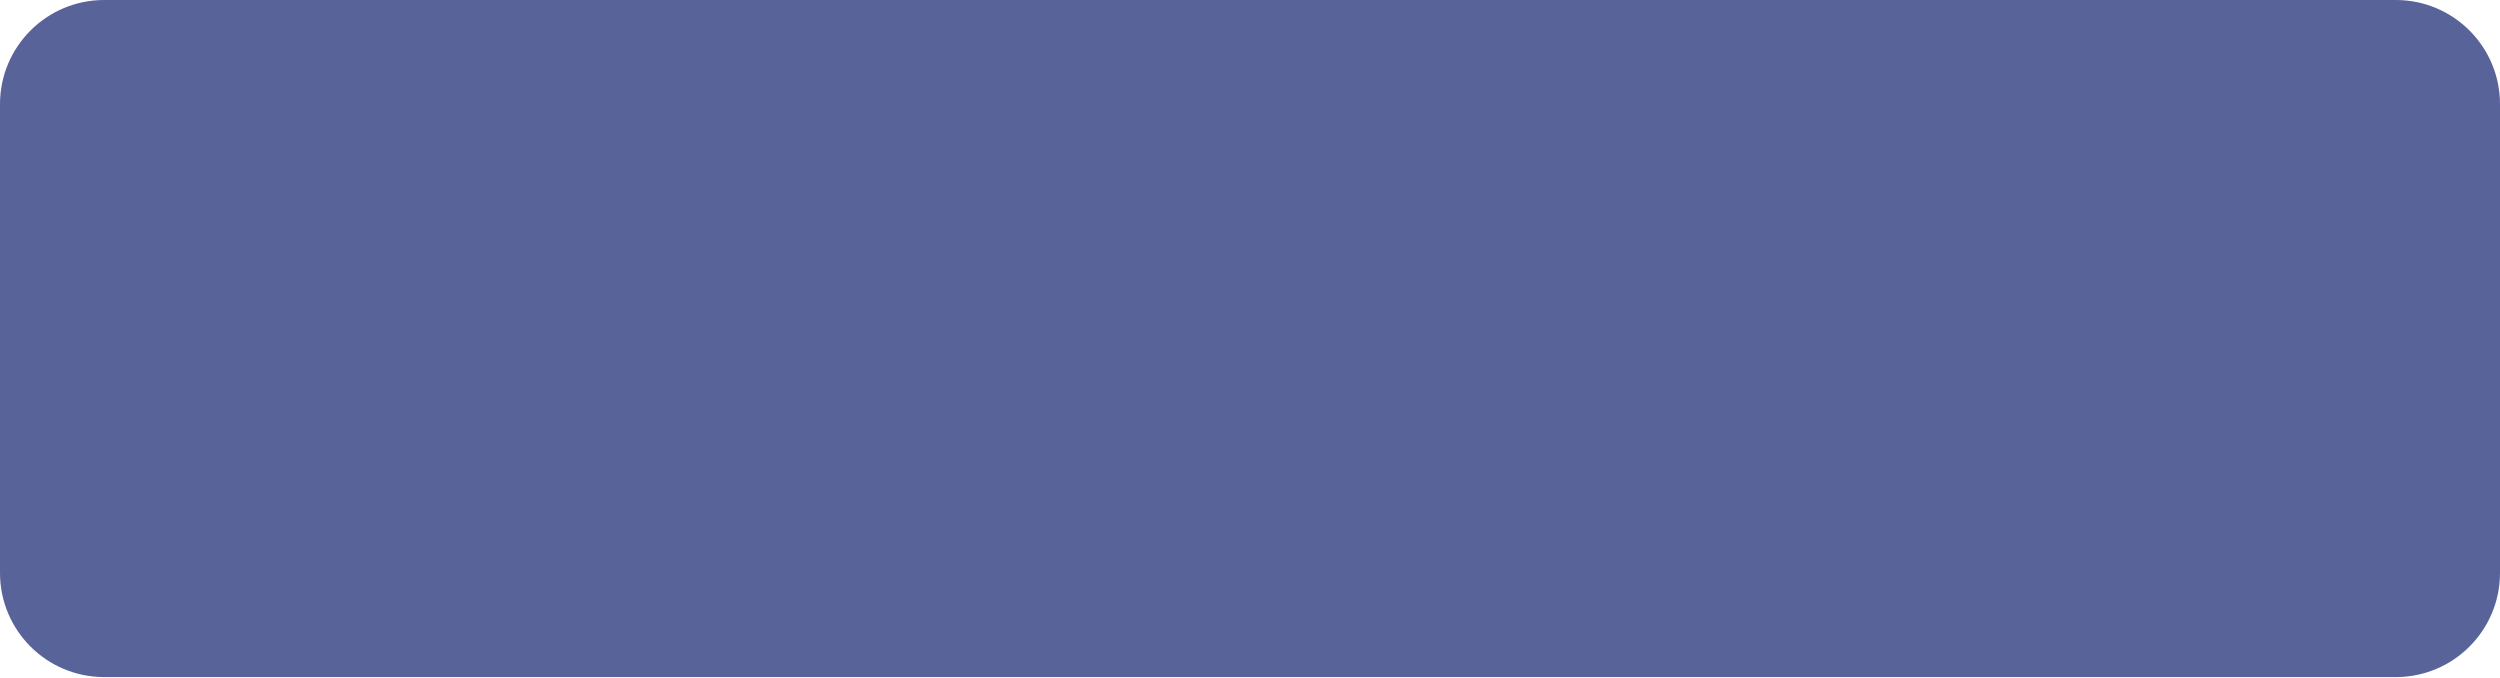
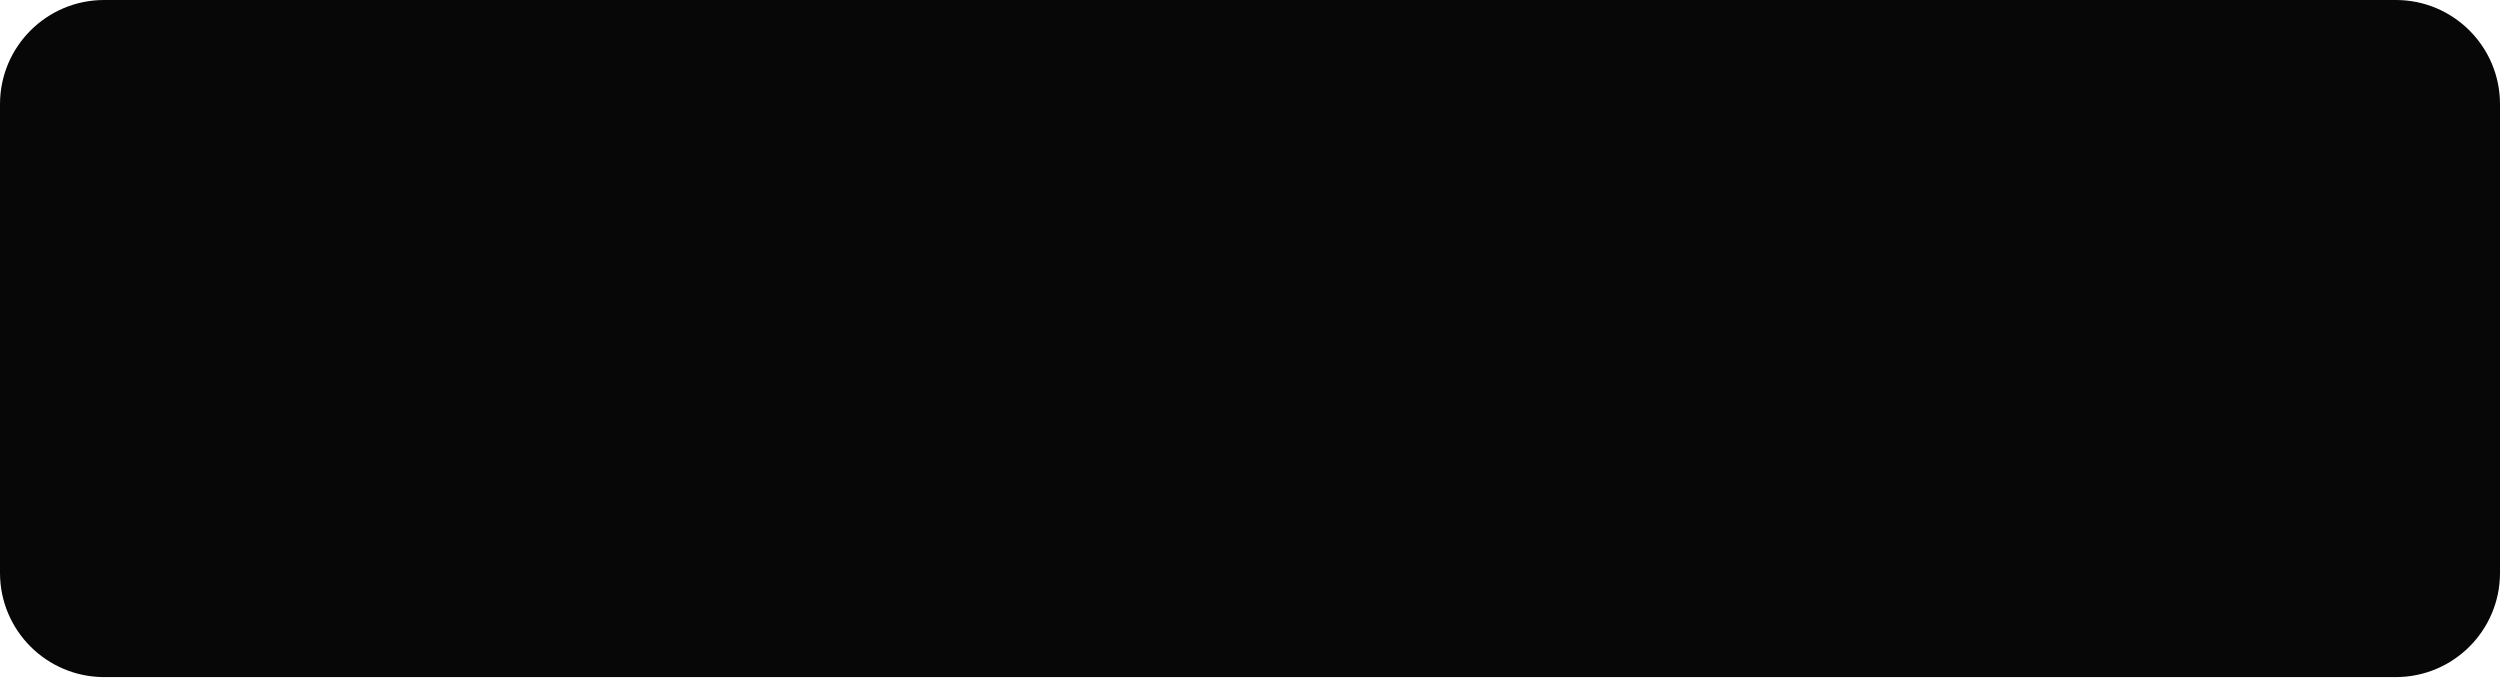
<svg xmlns="http://www.w3.org/2000/svg" id="svg4306" width="48" height="13" version="1.1" style="enable-background:new">
  <defs id="defs29">
    </defs>
  <g id="active-center">
-     <path id="rect4175" width="48" height="13" x="0" y="0" style="opacity:1;fill:#545f98;fill-opacity:0.969;fill-rule:nonzero;stroke:none;stroke-width:2;stroke-linecap:round;stroke-linejoin:round;stroke-miterlimit:4;stroke-dasharray:none;stroke-opacity:1" d="m 2,0 h 44 a 2,2 45 0 1 2,2 v 9 a 2,2 135 0 1 -2,2 H 2 A 2,2 45 0 1 0,11 V 2 A 2,2 135 0 1 2,0 Z" />
+     <path id="rect4175" width="48" height="13" x="0" y="0" style="opacity:1;fill:{{palettes.neutral_variant._25.hex}};fill-opacity:0.969;fill-rule:nonzero;stroke:none;stroke-width:2;stroke-linecap:round;stroke-linejoin:round;stroke-miterlimit:4;stroke-dasharray:none;stroke-opacity:1" d="m 2,0 h 44 a 2,2 45 0 1 2,2 v 9 a 2,2 135 0 1 -2,2 H 2 A 2,2 45 0 1 0,11 V 2 A 2,2 135 0 1 2,0 Z" />
  </g>
  <g id="hover-center" transform="translate(-22,-42)">
-     <path id="rect4175-75" width="48" height="13" x="0" y="0" style="opacity:0.9;fill:#545f98;fill-opacity:0.969;fill-rule:nonzero;stroke:none;stroke-width:2;stroke-linecap:round;stroke-linejoin:round;stroke-miterlimit:4;stroke-dasharray:none;stroke-opacity:1;enable-background:new" d="m 2,0 h 44 a 2,2 45 0 1 2,2 v 9 a 2,2 135 0 1 -2,2 H 2 A 2,2 45 0 1 0,11 V 2 A 2,2 135 0 1 2,0 Z" transform="translate(74,42)" />
-     <g id="g5" transform="matrix(1.282297,0,0,1.403544,-23.89486,-19.56303)" style="stroke-width:1.05;enable-background:new">
-       <rect style="opacity:1;fill:#d5d5d5;fill-opacity:1;stroke-width:0.525;stroke-linecap:square;stroke-linejoin:round;enable-background:new" id="rect5" width="1.004" height="6.973" x="45.089" y="-99.968" transform="matrix(-0.01388465,0.9999036,-0.9999791,-0.00646801,0,0)" />
+     <path id="rect4175-75" width="48" height="13" x="0" y="0" style="opacity:0.9;fill:{{palettes.neutral_variant._25.hex}};fill-opacity:0.969;fill-rule:nonzero;stroke:none;stroke-width:2;stroke-linecap:round;stroke-linejoin:round;stroke-miterlimit:4;stroke-dasharray:none;stroke-opacity:1;enable-background:new" d="m 2,0 h 44 a 2,2 45 0 1 2,2 v 9 a 2,2 135 0 1 -2,2 H 2 A 2,2 45 0 1 0,11 V 2 A 2,2 135 0 1 2,0 Z" transform="translate(74,42)" />
+     <g id="g3" transform="matrix(1.500215,0,0,1.548411,-45.722,-29.16242)">
+       <rect style="enable-background:new;fill:#d5d5d5;fill-opacity:1;stroke-width:0.567;stroke-linecap:square;stroke-linejoin:round" id="rect1" width="7.481" height="1.966" x="72.512" y="5.518" transform="matrix(0.6665714,0,0,0.6458232,45.14154,45.95834)" />
    </g>
  </g>
-   <g id="pressed-center" transform="translate(-22,-42)">
-     <path id="rect4175-75-6" width="48" height="13" x="0" y="0" style="opacity:0.9;fill:#545f98;fill-opacity:0.969;fill-rule:nonzero;stroke:none;stroke-width:2;stroke-linecap:round;stroke-linejoin:round;stroke-miterlimit:4;stroke-dasharray:none;stroke-opacity:1;enable-background:new" d="m 2,0 h 44 a 2,2 45 0 1 2,2 v 9 a 2,2 135 0 1 -2,2 H 2 A 2,2 45 0 1 0,11 V 2 A 2,2 135 0 1 2,0 Z" transform="translate(126.4949,42)" />
-     <g id="g4" transform="matrix(1.282297,0,0,1.403544,28.10514,-19.56303)" style="stroke-width:1.05;enable-background:new">
-       <rect style="opacity:1;fill:#d5d5d5;fill-opacity:1;stroke-width:0.525;stroke-linecap:square;stroke-linejoin:round;enable-background:new" id="rect4" width="1.004" height="6.973" x="45.089" y="-99.968" transform="matrix(-0.01388465,0.9999036,-0.9999791,-0.00646801,0,0)" />
+   <g id="pressed-center" transform="translate(-26,-42)">
+     <path id="rect4175-75-6" width="48" height="13" x="0" y="0" style="opacity:0.9;fill:{{palettes.neutral_variant._25.hex}};fill-opacity:0.969;fill-rule:nonzero;stroke:none;stroke-width:2;stroke-linecap:round;stroke-linejoin:round;stroke-miterlimit:4;stroke-dasharray:none;stroke-opacity:1;enable-background:new" d="m 2,0 h 44 a 2,2 45 0 1 2,2 v 9 a 2,2 135 0 1 -2,2 H 2 A 2,2 45 0 1 0,11 V 2 A 2,2 135 0 1 2,0 Z" transform="translate(127,42)" />
+     <g id="g3-2" transform="matrix(1.500215,0,0,1.548411,6.889215,-29.16236)" style="enable-background:new">
+       <rect style="fill:#d5d5d5;fill-opacity:1;stroke-width:0.372;stroke-linecap:square;stroke-linejoin:round;enable-background:new" id="rect1-6" width="4.986" height="1.27" x="93.485" y="49.505" />
    </g>
  </g>
  <g id="inactive-center" transform="translate(48.41406,-43)" style="opacity:0.3">
    <path id="rect4175-75-6-0" width="48" height="13" x="0" y="0" style="opacity:0.9;fill:#767676;fill-opacity:1;fill-rule:nonzero;stroke:none;stroke-width:2;stroke-linecap:round;stroke-linejoin:round;stroke-miterlimit:4;stroke-dasharray:none;stroke-opacity:1;enable-background:new" d="m 2,0 h 44 a 2,2 45 0 1 2,2 v 9 a 2,2 135 0 1 -2,2 H 2 A 2,2 45 0 1 0,11 V 2 A 2,2 135 0 1 2,0 Z" transform="translate(55.33594,23)" />
  </g>
  <g style="opacity:0.3" transform="translate(27,-58)" id="deactivated-center">
    <path id="rect4175-75-6-0-6" width="48" height="13" x="0" y="0" style="opacity:0.9;fill:#767676;fill-opacity:1;fill-rule:nonzero;stroke:none;stroke-width:2;stroke-linecap:round;stroke-linejoin:round;stroke-miterlimit:4;stroke-dasharray:none;stroke-opacity:1;enable-background:new" d="m 2,0 h 44 a 2,2 45 0 1 2,2 v 9 a 2,2 135 0 1 -2,2 H 2 A 2,2 45 0 1 0,11 V 2 A 2,2 135 0 1 2,0 Z" transform="translate(24,38)" />
  </g>
</svg>
